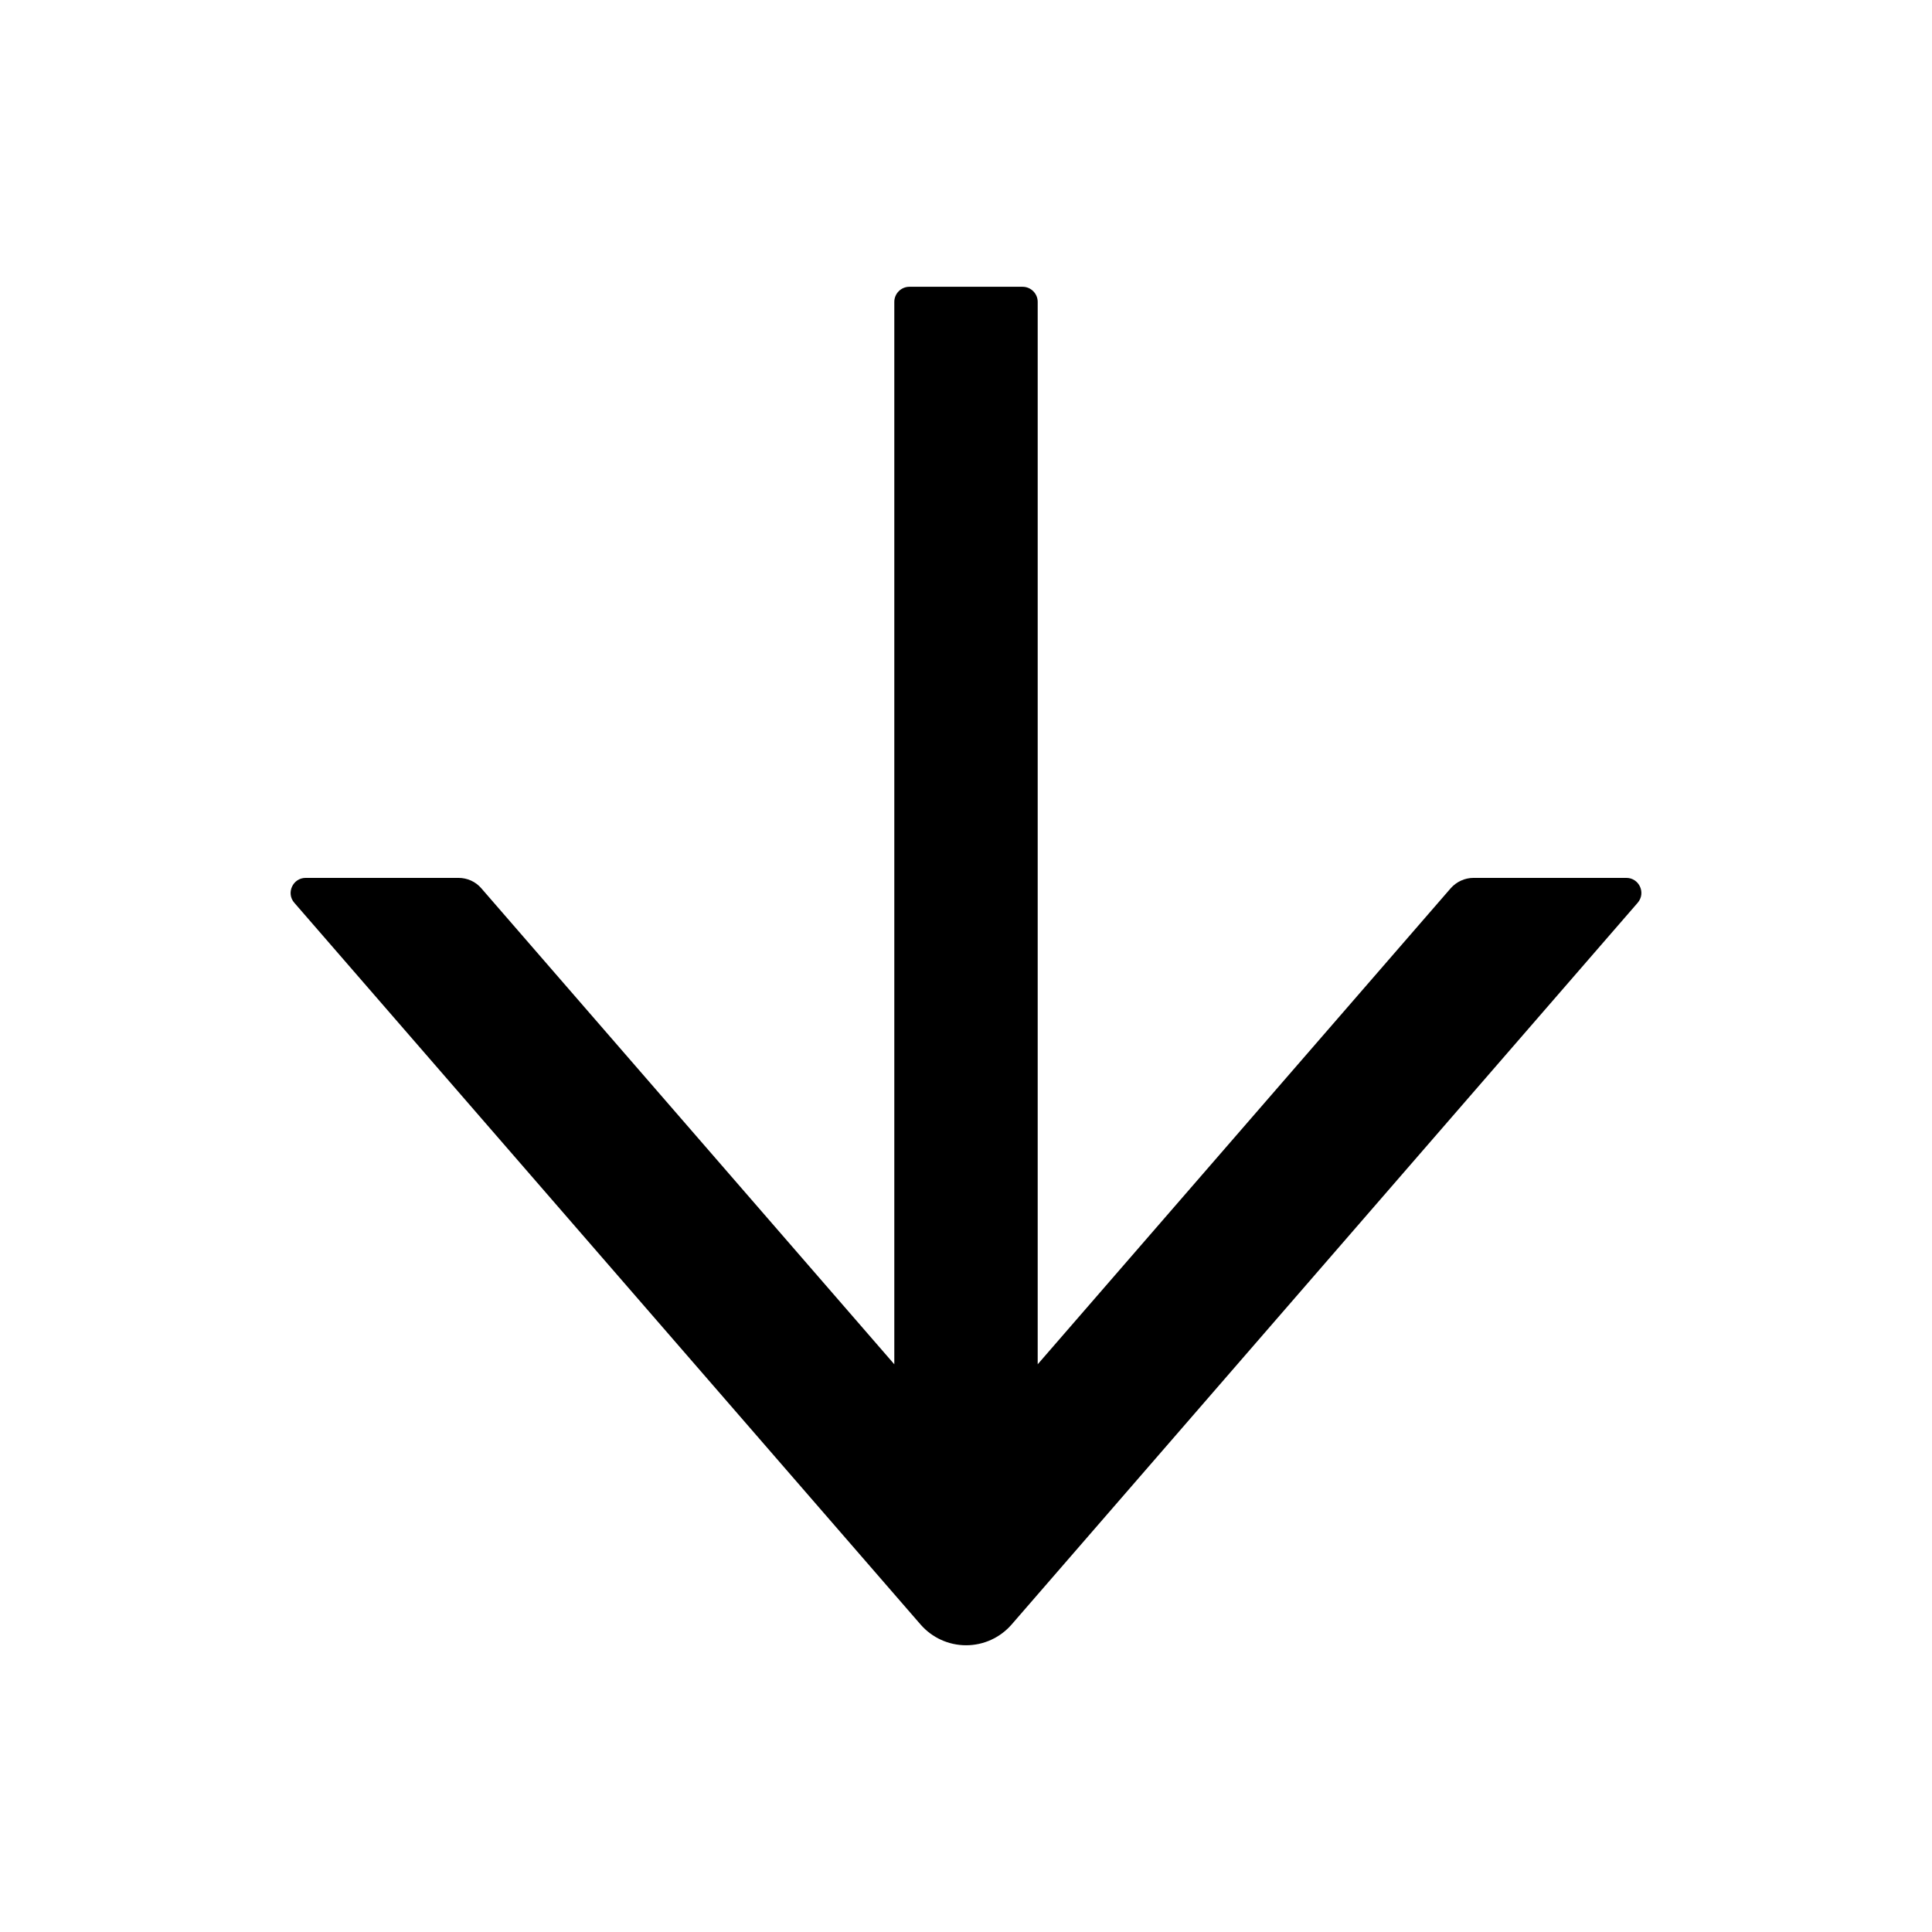
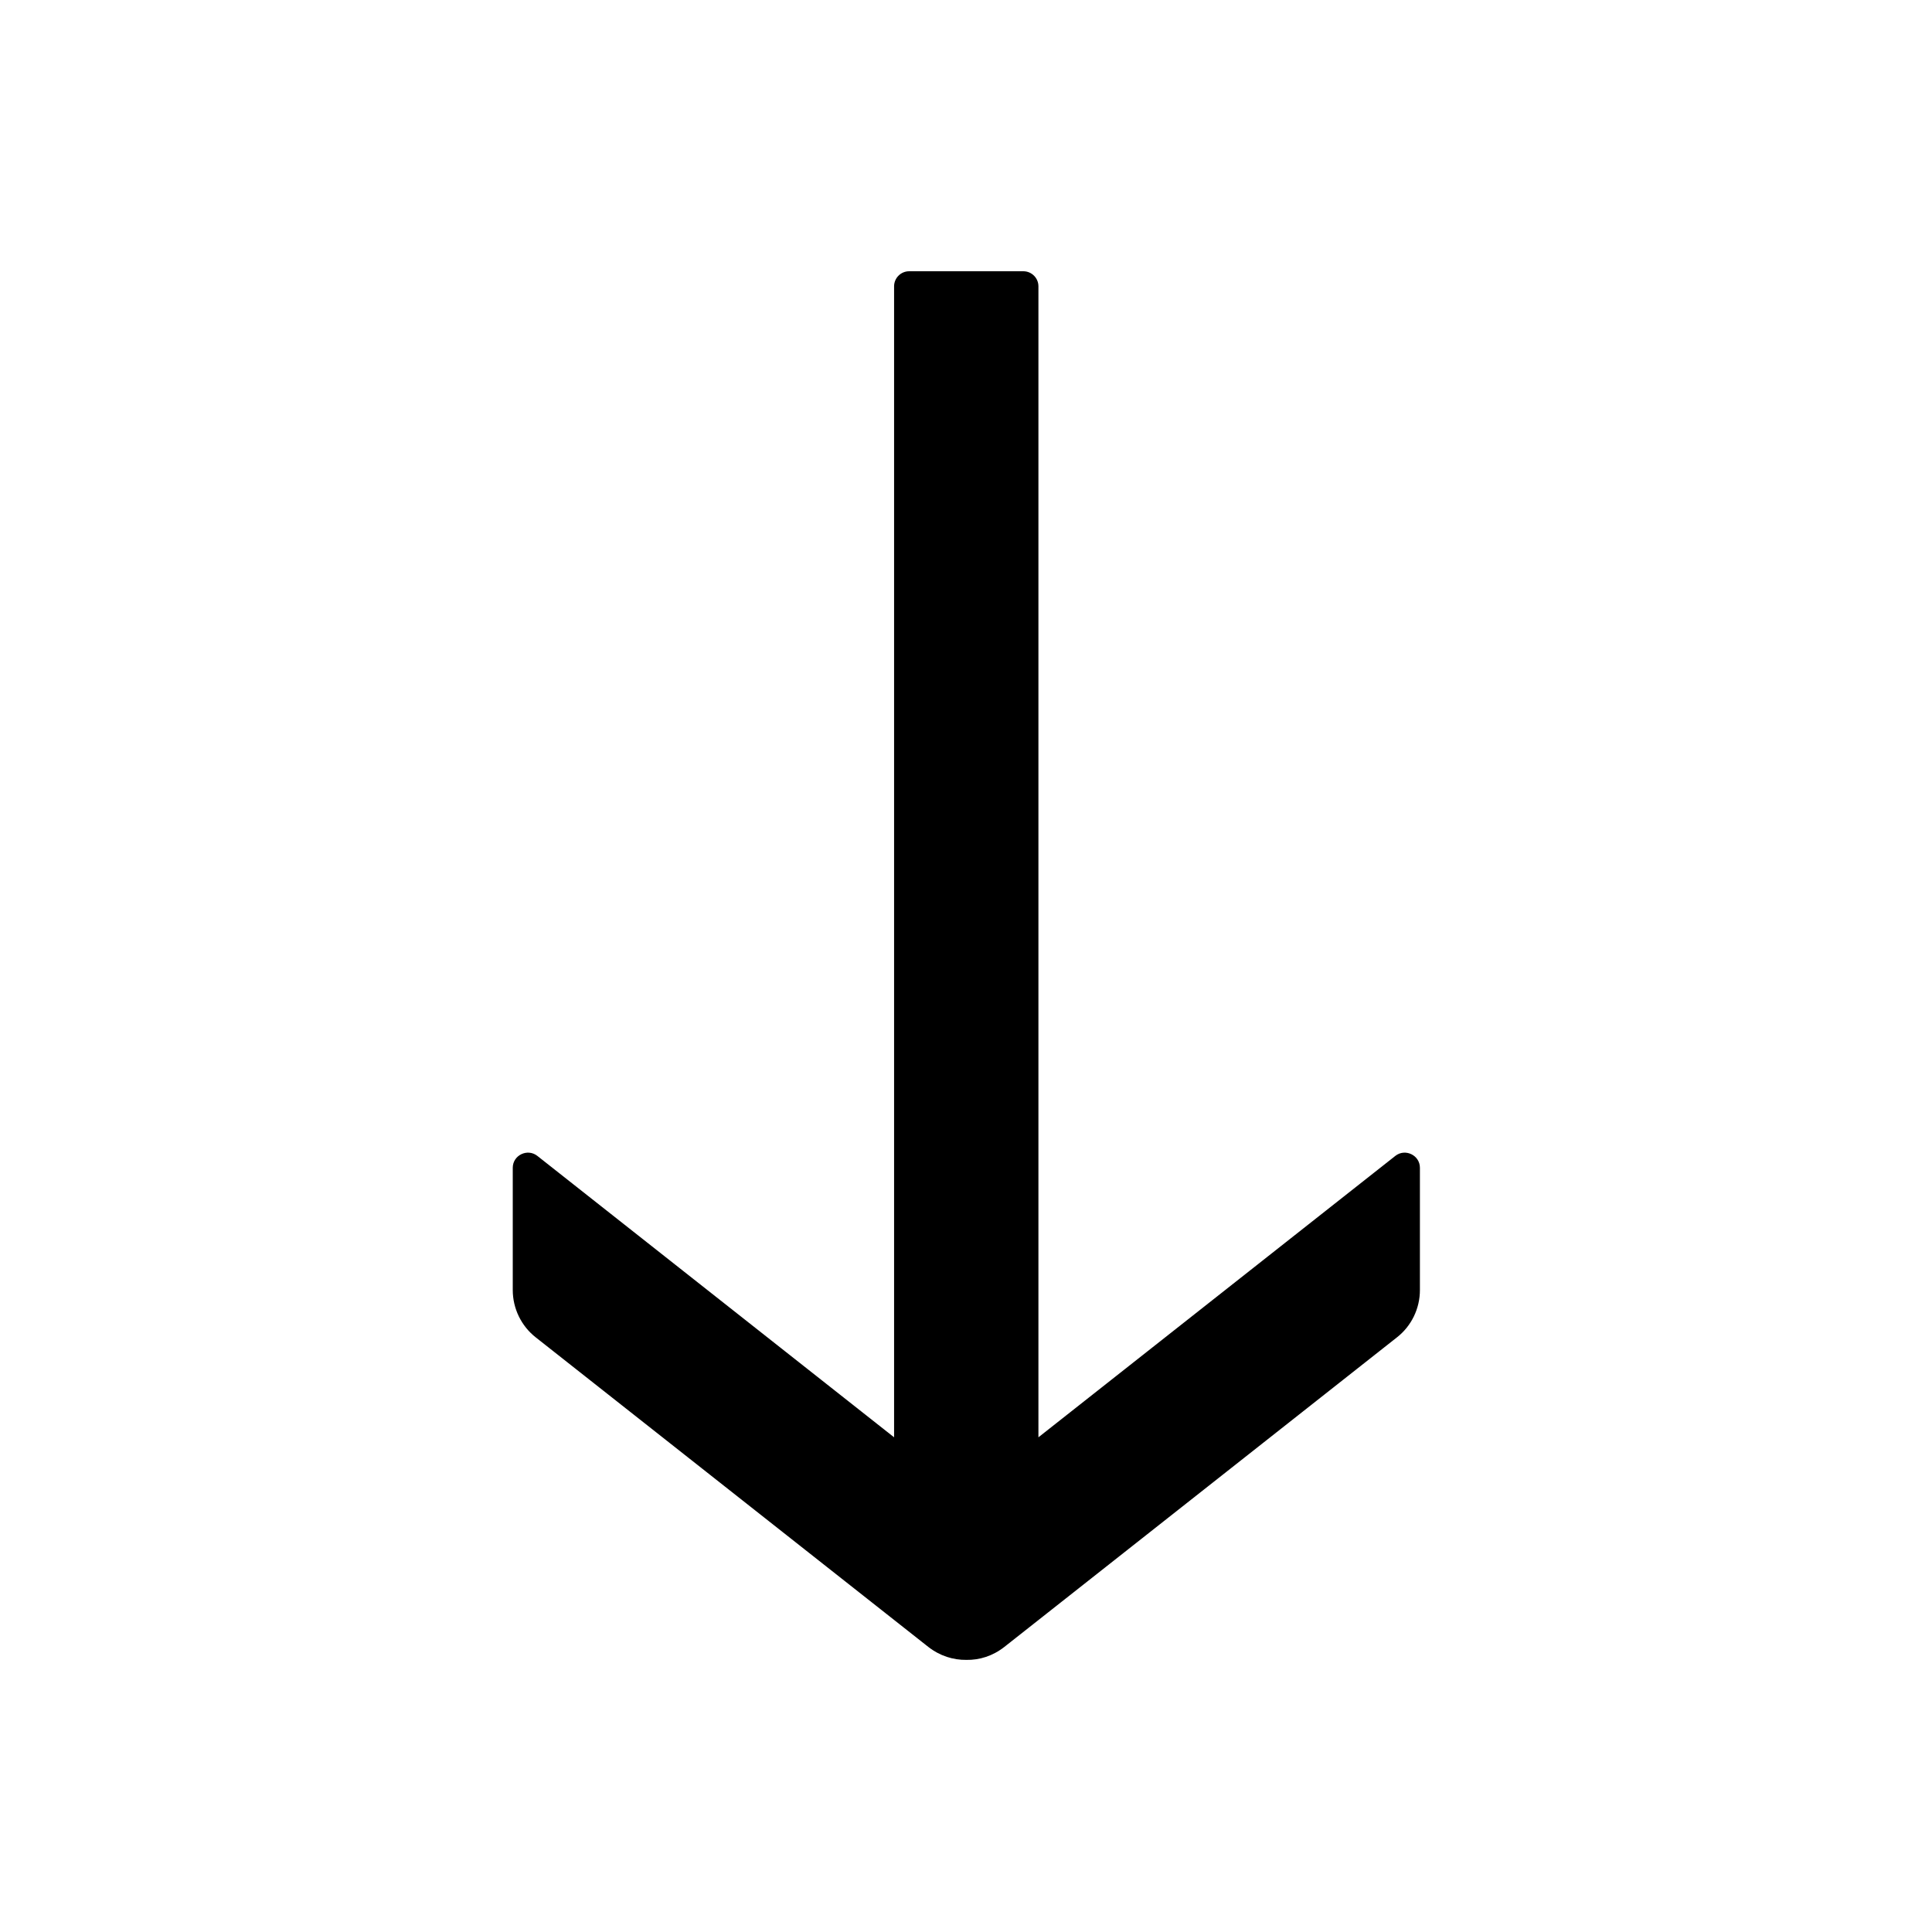
- <svg xmlns="http://www.w3.org/2000/svg" class="icon" viewBox="0 0 1024 1024">
-   <path d="M862 465.3h-81c-4.6 0-9 2-12.1 5.5L550 723.1V160c0-4.4-3.6-8-8-8h-60c-4.4 0-8 3.6-8 8v563.1L255.1 470.8c-3-3.5-7.4-5.5-12.1-5.5h-81c-6.8 0-10.5 8.1-6 13.2L487.9 861a31.96 31.96 0 0 0 48.3 0L868 478.5c4.5-5.2.8-13.2-6-13.2z" />
+ <svg xmlns="http://www.w3.org/2000/svg" width="24px" height="24px" viewBox="0 0 24 24" version="1.1">
+   <g id="down" stroke="none" stroke-width="1" fill="none" fill-rule="evenodd">
+     <g id="swap-left备份" fill="#000000" fill-rule="nonzero">
+       <rect id="矩形" opacity="0" x="0" y="0" width="24" height="24" />
+       <path d="M20.629,12.705 C20.629,12.808 20.545,12.892 20.442,12.892 L6.144,12.892 L9.64,17.324 C9.736,17.446 9.649,17.629 9.492,17.629 L7.973,17.629 C7.744,17.629 7.526,17.523 7.385,17.343 L3.541,12.468 C3.427,12.322 3.377,12.156 3.379,11.994 C3.376,11.833 3.426,11.667 3.541,11.521 L3.541,11.521 L7.385,6.646 C7.526,6.465 7.744,6.36 7.973,6.36 L7.973,6.36 L9.492,6.36 C9.649,6.36 9.736,6.543 9.64,6.665 L9.64,6.665 L6.144,11.099 L20.442,11.099 C20.545,11.099 20.629,11.183 20.629,11.286 L20.629,11.286 L20.629,12.705 Z" id="形状结合" transform="translate(12.00433, 11.99433) scale(1, -1) rotate(90) translate(-12.00433, -11.99433) " />
+     </g>
+   </g>
</svg>
